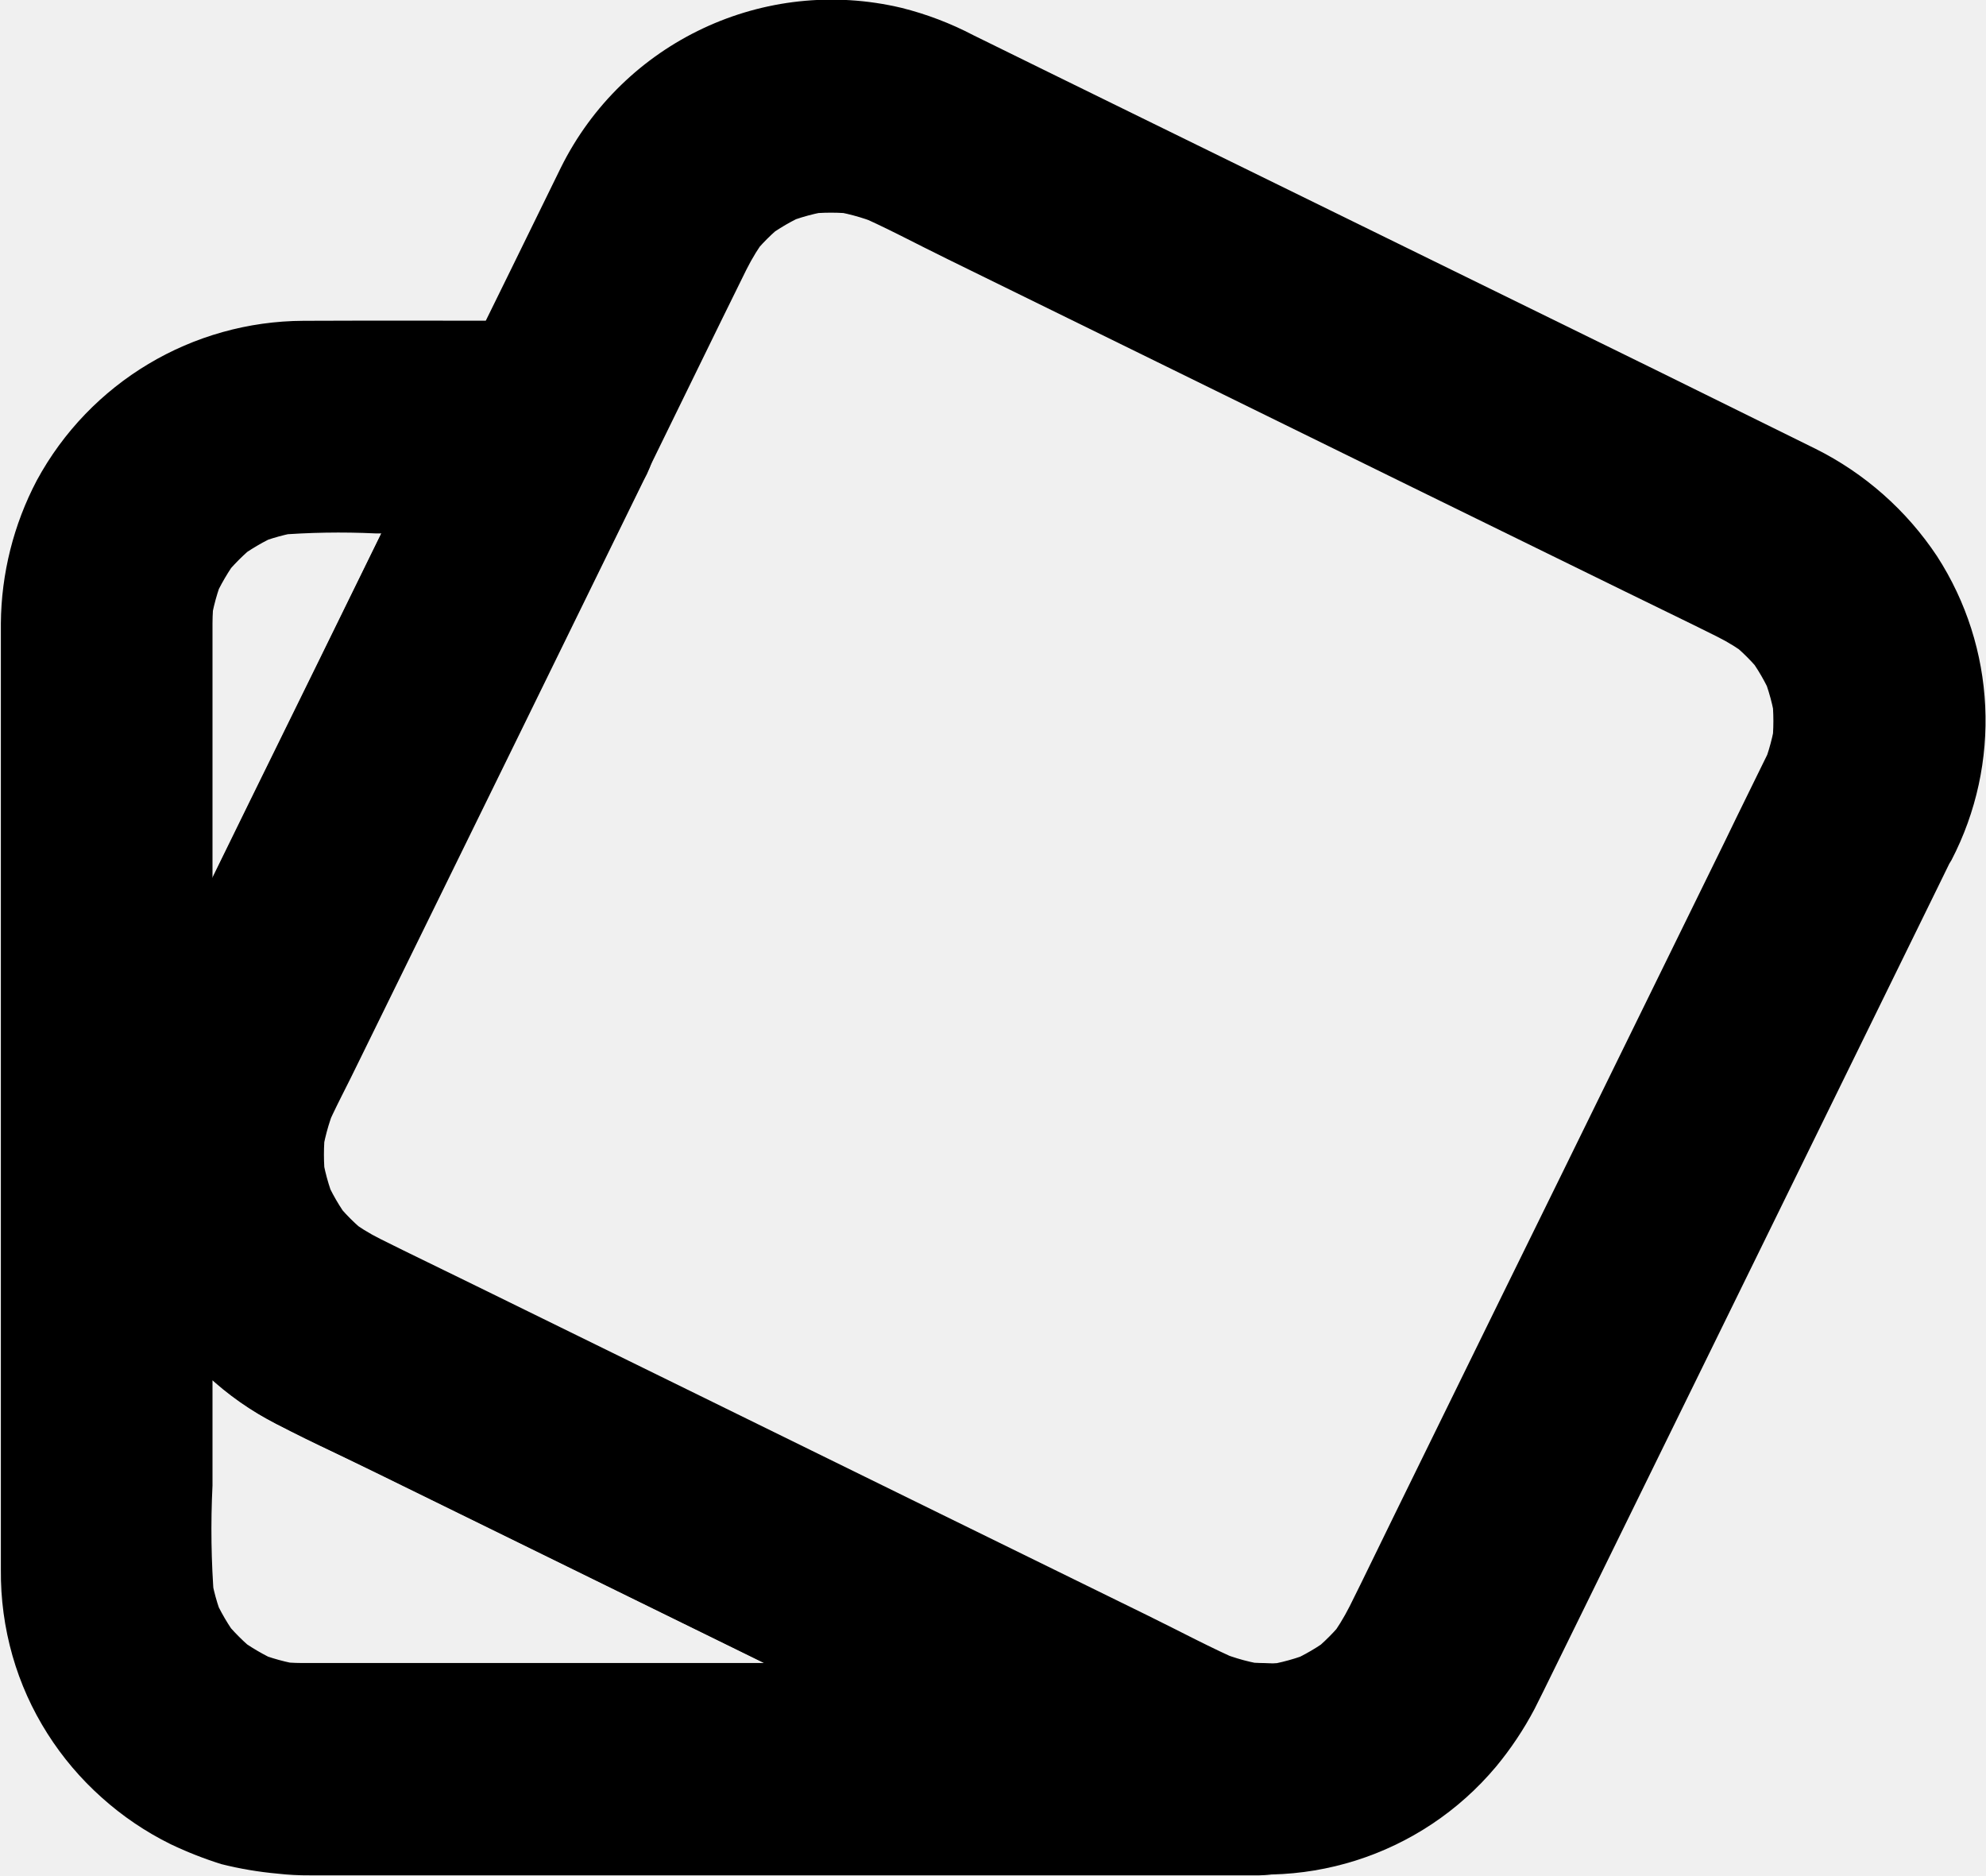
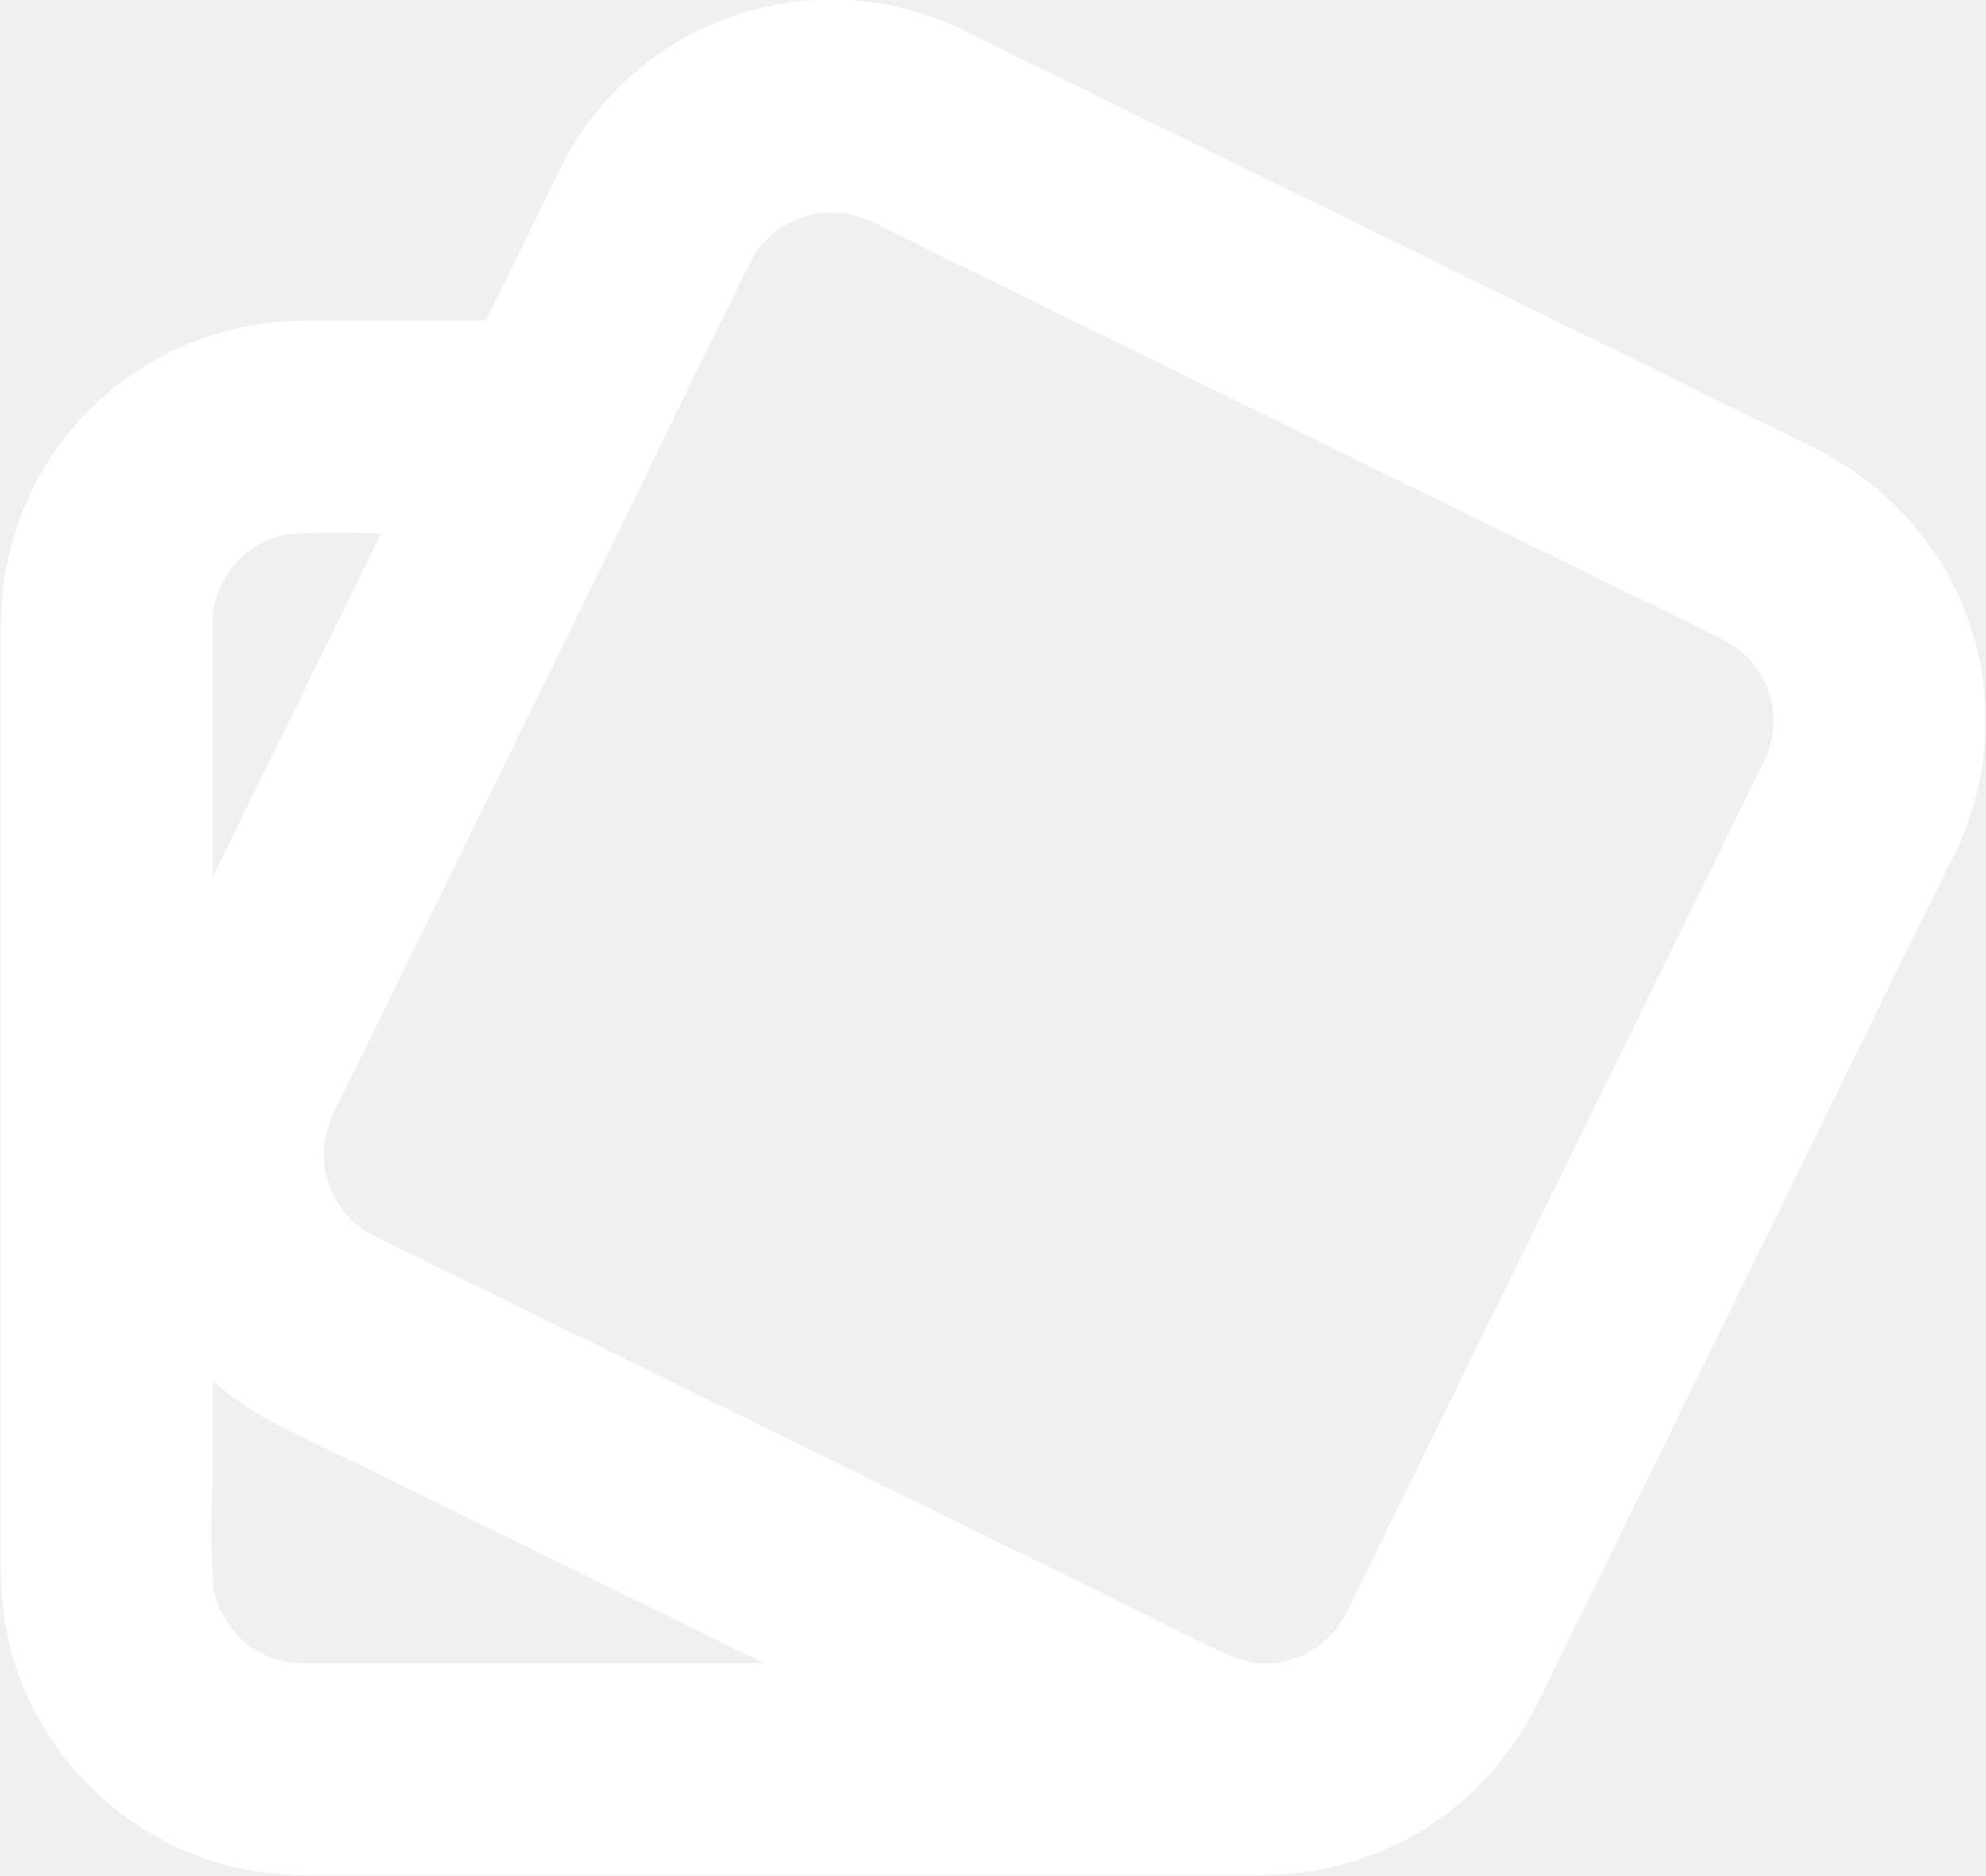
<svg xmlns="http://www.w3.org/2000/svg" width="34.131" height="32.22" viewBox="0 0 34.131 32.22">
  <g id="noun-tiles-1994054" transform="translate(-94.166 -38.475)">
-     <path id="Path_6" data-name="Path 6" d="M115.8,144.094c-.58.015-1.16,0-1.74,0H101.215c-.617,0-1.233,0-1.85,0a3.889,3.889,0,0,1-.46-.029l.485.066a3.58,3.58,0,0,1-.85-.233c.146.062.292.124.434.182a3.751,3.751,0,0,1-.748-.438l.368.285a3.7,3.7,0,0,1-.609-.609c.095.124.19.244.285.368a3.651,3.651,0,0,1-.438-.748c.062.146.124.292.182.434a3.459,3.459,0,0,1-.233-.85c.022.161.044.325.066.485a15.314,15.314,0,0,1-.029-1.963v-12.94c0-.624,0-1.248,0-1.872a3.888,3.888,0,0,1,.029-.46c-.022.161-.044.325-.066.485a3.579,3.579,0,0,1,.233-.85c-.062.146-.124.292-.182.434a3.752,3.752,0,0,1,.438-.748c-.095.124-.19.244-.285.368a3.7,3.7,0,0,1,.609-.609l-.368.285a3.651,3.651,0,0,1,.748-.438c-.146.062-.292.124-.434.182a3.458,3.458,0,0,1,.85-.233l-.485.066a13.439,13.439,0,0,1,1.715-.029h3.024q-.788-1.374-1.576-2.743c-.292.591-.58,1.186-.872,1.777q-.952,1.943-1.9,3.882-.93,1.893-1.861,3.79a22.678,22.678,0,0,0-1.1,2.357,5.438,5.438,0,0,0-.233,1.208,3.654,3.654,0,0,0,0,.773,5.382,5.382,0,0,0,.715,2.295,5.163,5.163,0,0,0,2.1,1.963q.919.454,1.839.9,1.806.887,3.608,1.769,2.074,1.018,4.152,2.036l3.462,1.7c.514.252,1.025.507,1.543.755a5.611,5.611,0,0,0,2.287.591,1.822,1.822,0,1,0,0-3.645,3.035,3.035,0,0,1-.314-.026l.485.066a3.439,3.439,0,0,1-.868-.233c.146.062.292.124.434.182-.558-.241-1.1-.533-1.645-.8q-1.795-.881-3.593-1.762l-4.341-2.131-3.659-1.795c-.533-.263-1.069-.518-1.6-.784a3.39,3.39,0,0,1-.558-.347l.368.285a3.442,3.442,0,0,1-.62-.62c.095.124.19.244.285.368a3.477,3.477,0,0,1-.434-.748c.062.146.124.292.182.434a3.458,3.458,0,0,1-.237-.876c.022.161.044.325.066.485a3.639,3.639,0,0,1,0-.868c-.022.161-.044.325-.066.485a3.534,3.534,0,0,1,.23-.861c-.062.146-.124.292-.182.434.179-.42.4-.821.595-1.229.427-.872.857-1.744,1.284-2.616q1.467-2.988,2.929-5.976c.226-.463.452-.923.679-1.386a1.892,1.892,0,0,0,0-1.842,1.838,1.838,0,0,0-1.576-.9c-1.423,0-2.846-.007-4.268,0a5.238,5.238,0,0,0-4.586,2.743,5.37,5.37,0,0,0-.617,2.455v16.26a5.219,5.219,0,0,0,.2,1.481,5.11,5.11,0,0,0,.6,1.335,5.2,5.2,0,0,0,.934,1.1,5.248,5.248,0,0,0,1.182.8,6.654,6.654,0,0,0,.872.343,6.267,6.267,0,0,0,.97.164,4.643,4.643,0,0,0,.551.029h16.045c.091,0,.182,0,.274,0a1.923,1.923,0,0,0,1.291-.533,1.832,1.832,0,0,0,0-2.583,1.876,1.876,0,0,0-1.288-.525Z" transform="translate(0 -77.045)" />
-     <path id="Path_7" data-name="Path 7" d="M151.246,51.413c-.244.5-.493,1-.737,1.507q-.881,1.8-1.766,3.6-1.056,2.156-2.116,4.309-.892,1.822-1.788,3.645c-.263.533-.518,1.069-.784,1.6a3.878,3.878,0,0,1-.347.562c.095-.124.19-.244.285-.368a3.614,3.614,0,0,1-.6.606l.368-.285a3.514,3.514,0,0,1-.766.449c.146-.062.292-.124.434-.182a3.615,3.615,0,0,1-.854.237l.485-.066a3.634,3.634,0,0,1-.89.007l.485.066a3.438,3.438,0,0,1-.868-.233c.146.062.292.124.434.182-.558-.241-1.1-.533-1.645-.8q-1.795-.881-3.593-1.762l-4.341-2.131-3.659-1.795c-.533-.263-1.069-.518-1.6-.784a3.39,3.39,0,0,1-.558-.347l.368.285a3.442,3.442,0,0,1-.62-.62c.095.124.19.244.285.368a3.477,3.477,0,0,1-.434-.748c.062.146.124.292.182.434a3.457,3.457,0,0,1-.237-.876c.022.161.044.325.066.485a3.638,3.638,0,0,1,0-.868c-.022.161-.044.325-.066.485a3.534,3.534,0,0,1,.23-.861c-.062.146-.124.292-.182.434.292-.686.653-1.346.981-2.014q1-2.047,2.007-4.093.947-1.932,1.893-3.86c.252-.511.5-1.021.752-1.532.547-1.113,1.087-2.229,1.638-3.342a3.692,3.692,0,0,1,.347-.562c-.095.124-.19.244-.285.368a3.442,3.442,0,0,1,.62-.62l-.368.285a3.477,3.477,0,0,1,.748-.434c-.146.062-.292.124-.434.182a3.457,3.457,0,0,1,.876-.237l-.485.066a3.639,3.639,0,0,1,.868,0l-.485-.066a3.534,3.534,0,0,1,.861.23c-.146-.062-.292-.124-.434-.182.555.237,1.091.529,1.631.792q1.8.881,3.6,1.766l4.341,2.131q1.839.9,3.674,1.8c.533.263,1.069.518,1.6.784a3.39,3.39,0,0,1,.558.347l-.368-.285a3.441,3.441,0,0,1,.62.62c-.095-.124-.19-.244-.285-.368a3.478,3.478,0,0,1,.434.748c-.062-.146-.124-.292-.182-.434a3.457,3.457,0,0,1,.237.876c-.022-.161-.044-.325-.066-.485a3.639,3.639,0,0,1,0,.868c.022-.161.044-.325.066-.485a3.534,3.534,0,0,1-.23.861c.062-.146.124-.292.182-.434a1.624,1.624,0,0,1-.08.182,1.942,1.942,0,0,0-.182,1.4,1.865,1.865,0,0,0,.839,1.091,1.839,1.839,0,0,0,1.4.182,1.805,1.805,0,0,0,1.091-.839,5.2,5.2,0,0,0-.248-5.224,5.4,5.4,0,0,0-2.09-1.846L149.3,44.824q-2.359-1.155-4.717-2.313l-4.6-2.255c-.8-.39-1.594-.784-2.393-1.175a5.577,5.577,0,0,0-1.237-.471,5.194,5.194,0,0,0-5.855,2.747q-.865,1.768-1.733,3.531-.613,1.253-1.229,2.5-1.182,2.413-2.368,4.823-.848,1.735-1.7,3.466c-.036.073-.073.15-.109.223a5.408,5.408,0,0,0-.591,2.408,5.266,5.266,0,0,0,2.583,4.487c.653.376,1.357.675,2.032,1.007q2.178,1.067,4.356,2.138l4.841,2.375q1.62.793,3.243,1.591a8.187,8.187,0,0,0,1.43.6,5.185,5.185,0,0,0,5.319-1.678,5.764,5.764,0,0,0,.66-.989c.051-.1.1-.2.15-.3l.624-1.27,2.1-4.279q1.193-2.43,2.382-4.856l1.664-3.393.241-.493a1.942,1.942,0,0,0,.182-1.4,1.865,1.865,0,0,0-.839-1.091,1.82,1.82,0,0,0-2.492.657Z" transform="translate(-26.694 0)" />
+     <path id="Path_6" data-name="Path 6" d="M115.8,144.094c-.58.015-1.16,0-1.74,0H101.215c-.617,0-1.233,0-1.85,0a3.889,3.889,0,0,1-.46-.029l.485.066a3.58,3.58,0,0,1-.85-.233c.146.062.292.124.434.182a3.751,3.751,0,0,1-.748-.438l.368.285a3.7,3.7,0,0,1-.609-.609c.095.124.19.244.285.368a3.651,3.651,0,0,1-.438-.748c.062.146.124.292.182.434a3.459,3.459,0,0,1-.233-.85c.022.161.044.325.066.485a15.314,15.314,0,0,1-.029-1.963v-12.94c0-.624,0-1.248,0-1.872a3.888,3.888,0,0,1,.029-.46c-.022.161-.044.325-.066.485a3.579,3.579,0,0,1,.233-.85c-.062.146-.124.292-.182.434a3.752,3.752,0,0,1,.438-.748c-.095.124-.19.244-.285.368a3.7,3.7,0,0,1,.609-.609l-.368.285a3.651,3.651,0,0,1,.748-.438c-.146.062-.292.124-.434.182a3.458,3.458,0,0,1,.85-.233l-.485.066a13.439,13.439,0,0,1,1.715-.029h3.024q-.788-1.374-1.576-2.743c-.292.591-.58,1.186-.872,1.777q-.952,1.943-1.9,3.882-.93,1.893-1.861,3.79a22.678,22.678,0,0,0-1.1,2.357,5.438,5.438,0,0,0-.233,1.208,3.654,3.654,0,0,0,0,.773,5.382,5.382,0,0,0,.715,2.295,5.163,5.163,0,0,0,2.1,1.963q.919.454,1.839.9,1.806.887,3.608,1.769,2.074,1.018,4.152,2.036l3.462,1.7c.514.252,1.025.507,1.543.755a5.611,5.611,0,0,0,2.287.591,1.822,1.822,0,1,0,0-3.645,3.035,3.035,0,0,1-.314-.026l.485.066a3.439,3.439,0,0,1-.868-.233c.146.062.292.124.434.182-.558-.241-1.1-.533-1.645-.8q-1.795-.881-3.593-1.762l-4.341-2.131-3.659-1.795c-.533-.263-1.069-.518-1.6-.784a3.39,3.39,0,0,1-.558-.347l.368.285a3.442,3.442,0,0,1-.62-.62c.095.124.19.244.285.368a3.477,3.477,0,0,1-.434-.748c.062.146.124.292.182.434a3.458,3.458,0,0,1-.237-.876c.022.161.044.325.066.485a3.639,3.639,0,0,1,0-.868c-.022.161-.044.325-.066.485a3.534,3.534,0,0,1,.23-.861c-.062.146-.124.292-.182.434.179-.42.4-.821.595-1.229.427-.872.857-1.744,1.284-2.616q1.467-2.988,2.929-5.976c.226-.463.452-.923.679-1.386a1.892,1.892,0,0,0,0-1.842,1.838,1.838,0,0,0-1.576-.9c-1.423,0-2.846-.007-4.268,0a5.238,5.238,0,0,0-4.586,2.743,5.37,5.37,0,0,0-.617,2.455v16.26a5.219,5.219,0,0,0,.2,1.481,5.11,5.11,0,0,0,.6,1.335,5.2,5.2,0,0,0,.934,1.1,5.248,5.248,0,0,0,1.182.8,6.654,6.654,0,0,0,.872.343,6.267,6.267,0,0,0,.97.164,4.643,4.643,0,0,0,.551.029h16.045c.091,0,.182,0,.274,0a1.923,1.923,0,0,0,1.291-.533,1.832,1.832,0,0,0,0-2.583,1.876,1.876,0,0,0-1.288-.525Z" transform="translate(0 -77.045)" fill="#fff" />
+     <path id="Path_7" data-name="Path 7" d="M151.246,51.413c-.244.5-.493,1-.737,1.507q-.881,1.8-1.766,3.6-1.056,2.156-2.116,4.309-.892,1.822-1.788,3.645c-.263.533-.518,1.069-.784,1.6a3.878,3.878,0,0,1-.347.562c.095-.124.19-.244.285-.368a3.614,3.614,0,0,1-.6.606l.368-.285a3.514,3.514,0,0,1-.766.449c.146-.062.292-.124.434-.182a3.615,3.615,0,0,1-.854.237l.485-.066a3.634,3.634,0,0,1-.89.007l.485.066a3.438,3.438,0,0,1-.868-.233c.146.062.292.124.434.182-.558-.241-1.1-.533-1.645-.8q-1.795-.881-3.593-1.762l-4.341-2.131-3.659-1.795c-.533-.263-1.069-.518-1.6-.784a3.39,3.39,0,0,1-.558-.347l.368.285a3.442,3.442,0,0,1-.62-.62c.095.124.19.244.285.368a3.477,3.477,0,0,1-.434-.748c.062.146.124.292.182.434a3.457,3.457,0,0,1-.237-.876c.022.161.044.325.066.485a3.638,3.638,0,0,1,0-.868c-.022.161-.044.325-.066.485a3.534,3.534,0,0,1,.23-.861c-.062.146-.124.292-.182.434.292-.686.653-1.346.981-2.014q1-2.047,2.007-4.093.947-1.932,1.893-3.86c.252-.511.5-1.021.752-1.532.547-1.113,1.087-2.229,1.638-3.342a3.692,3.692,0,0,1,.347-.562c-.095.124-.19.244-.285.368a3.442,3.442,0,0,1,.62-.62l-.368.285a3.477,3.477,0,0,1,.748-.434c-.146.062-.292.124-.434.182a3.457,3.457,0,0,1,.876-.237l-.485.066a3.639,3.639,0,0,1,.868,0l-.485-.066a3.534,3.534,0,0,1,.861.23c-.146-.062-.292-.124-.434-.182.555.237,1.091.529,1.631.792q1.8.881,3.6,1.766l4.341,2.131q1.839.9,3.674,1.8c.533.263,1.069.518,1.6.784a3.39,3.39,0,0,1,.558.347l-.368-.285a3.441,3.441,0,0,1,.62.62c-.095-.124-.19-.244-.285-.368a3.478,3.478,0,0,1,.434.748c-.062-.146-.124-.292-.182-.434a3.457,3.457,0,0,1,.237.876c-.022-.161-.044-.325-.066-.485a3.639,3.639,0,0,1,0,.868c.022-.161.044-.325.066-.485a3.534,3.534,0,0,1-.23.861c.062-.146.124-.292.182-.434a1.624,1.624,0,0,1-.08.182,1.942,1.942,0,0,0-.182,1.4,1.865,1.865,0,0,0,.839,1.091,1.839,1.839,0,0,0,1.4.182,1.805,1.805,0,0,0,1.091-.839,5.2,5.2,0,0,0-.248-5.224,5.4,5.4,0,0,0-2.09-1.846L149.3,44.824q-2.359-1.155-4.717-2.313l-4.6-2.255c-.8-.39-1.594-.784-2.393-1.175a5.577,5.577,0,0,0-1.237-.471,5.194,5.194,0,0,0-5.855,2.747q-.865,1.768-1.733,3.531-.613,1.253-1.229,2.5-1.182,2.413-2.368,4.823-.848,1.735-1.7,3.466c-.036.073-.073.15-.109.223a5.408,5.408,0,0,0-.591,2.408,5.266,5.266,0,0,0,2.583,4.487c.653.376,1.357.675,2.032,1.007q2.178,1.067,4.356,2.138l4.841,2.375q1.62.793,3.243,1.591a8.187,8.187,0,0,0,1.43.6,5.185,5.185,0,0,0,5.319-1.678,5.764,5.764,0,0,0,.66-.989c.051-.1.1-.2.15-.3l.624-1.27,2.1-4.279q1.193-2.43,2.382-4.856l1.664-3.393.241-.493a1.942,1.942,0,0,0,.182-1.4,1.865,1.865,0,0,0-.839-1.091,1.82,1.82,0,0,0-2.492.657Z" transform="translate(-26.694 0)" fill="#fff" />
  </g>
</svg>
